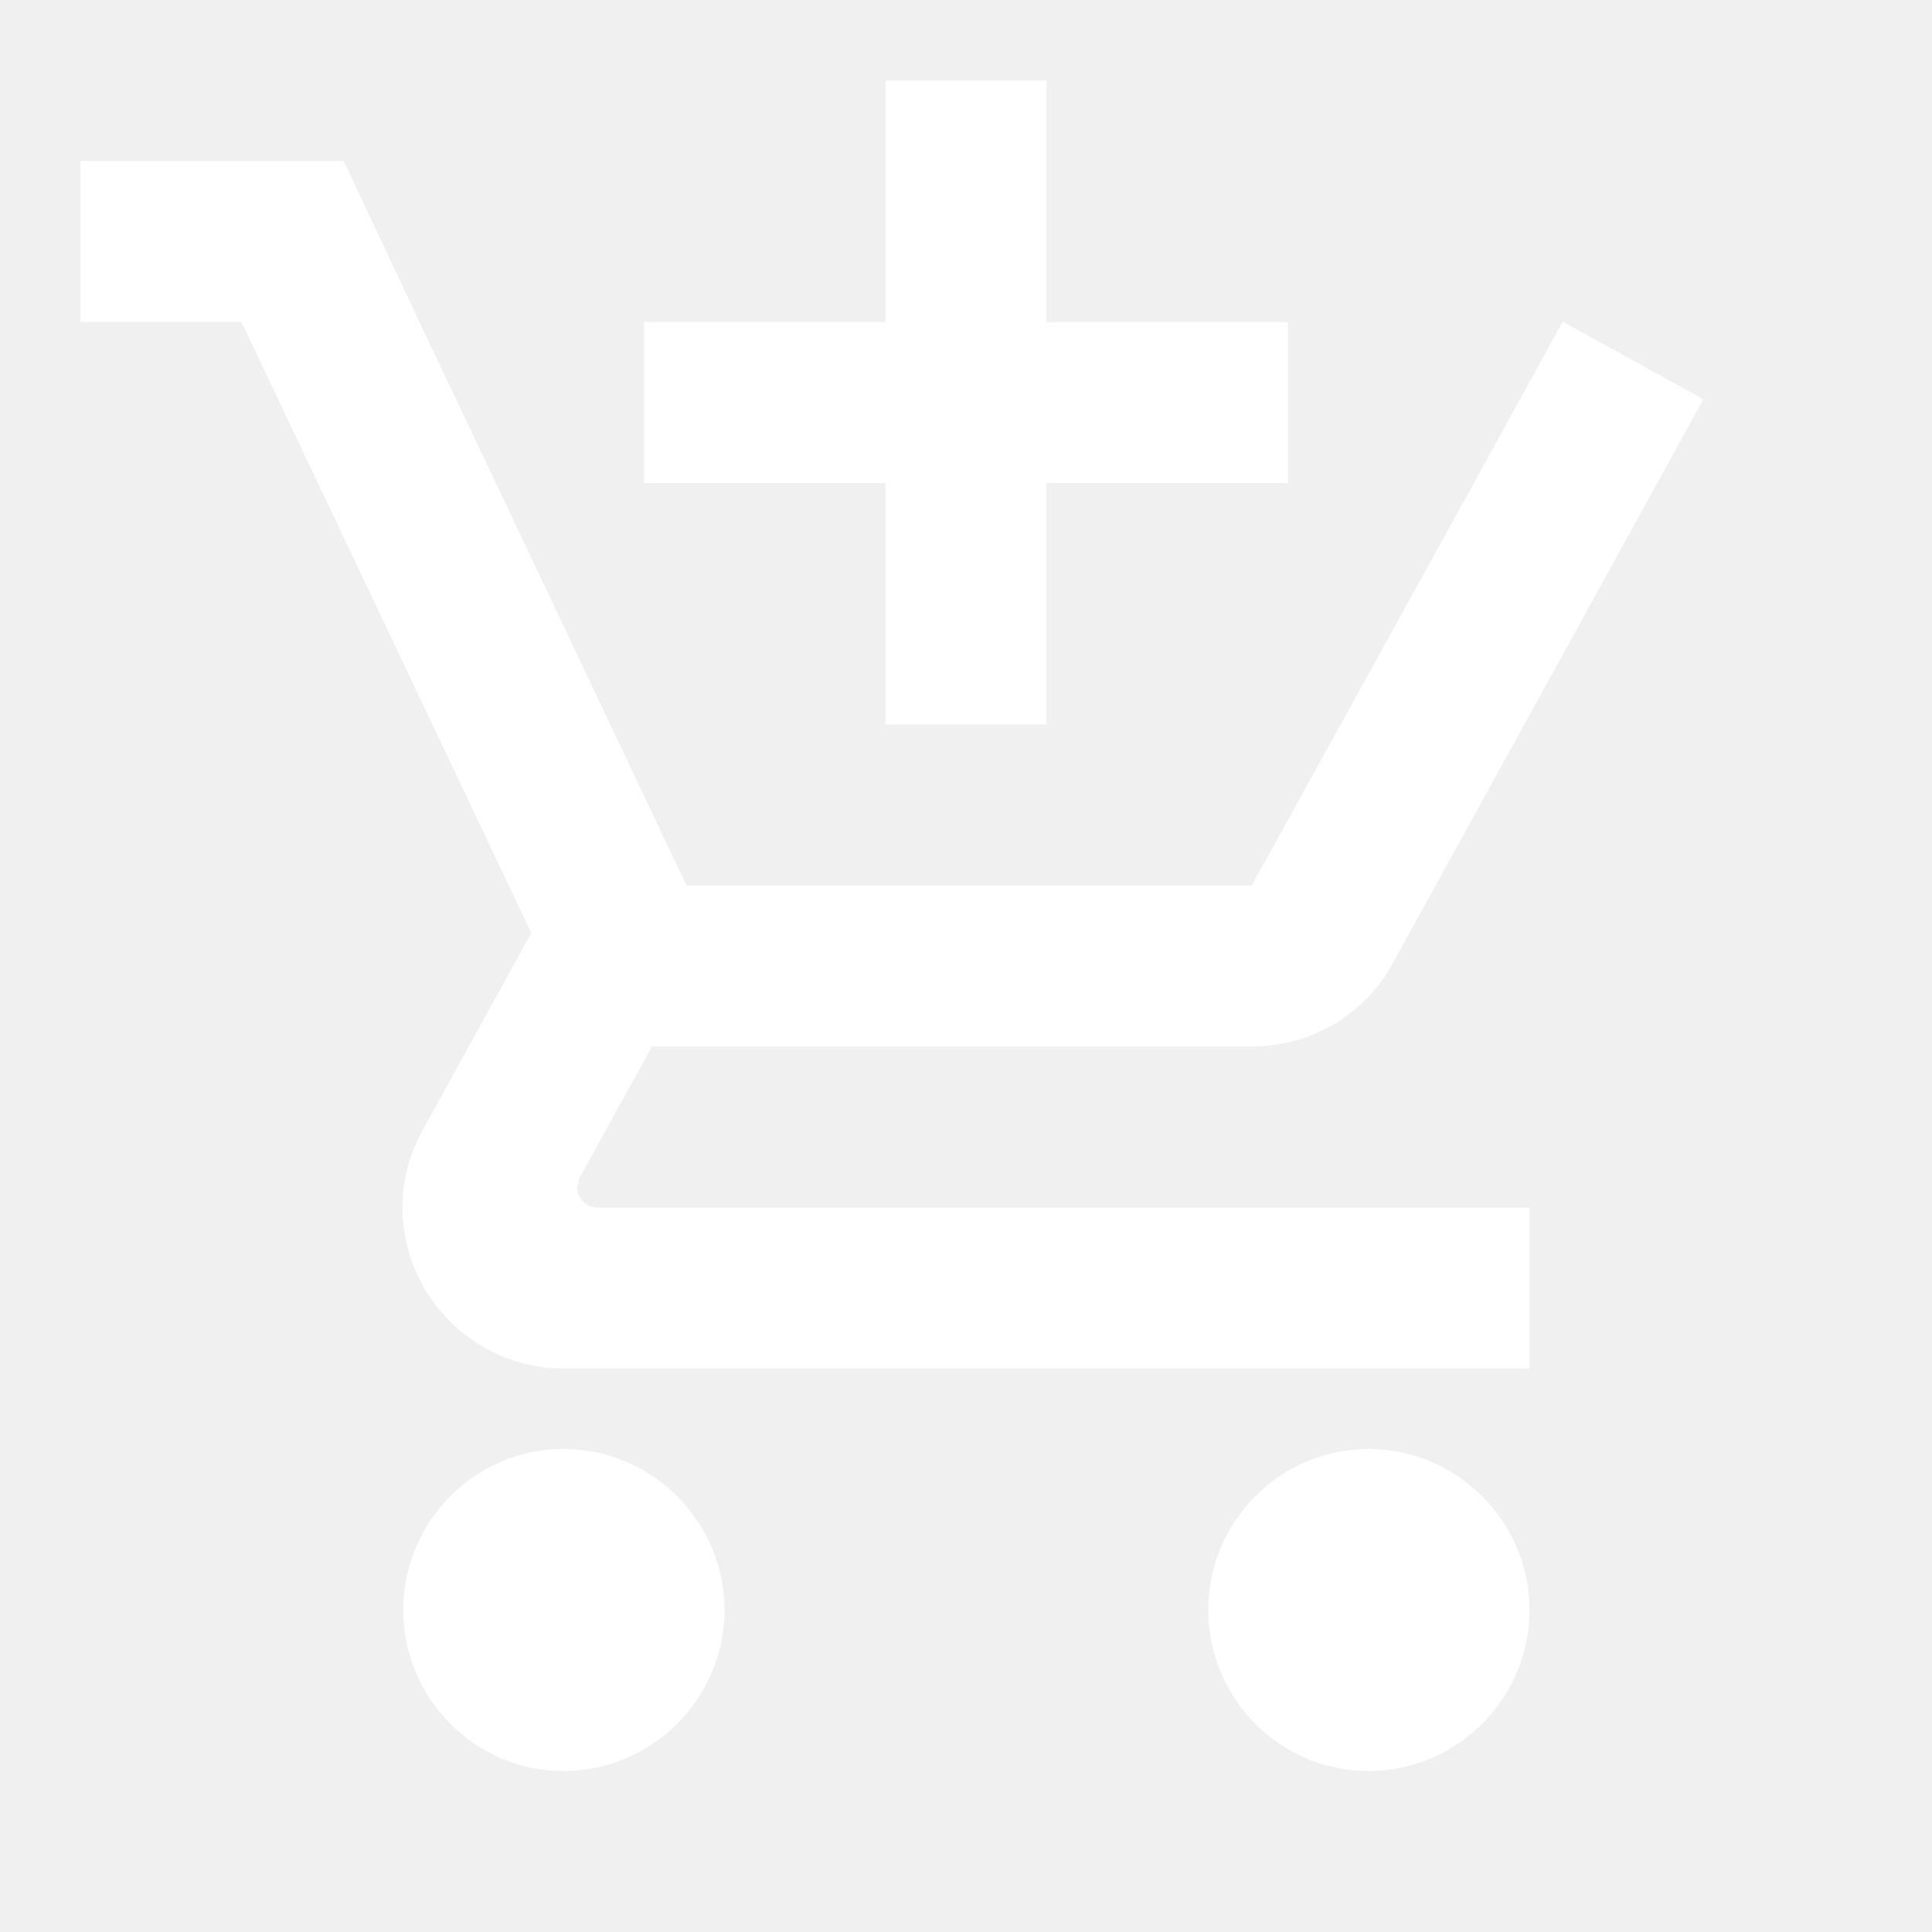
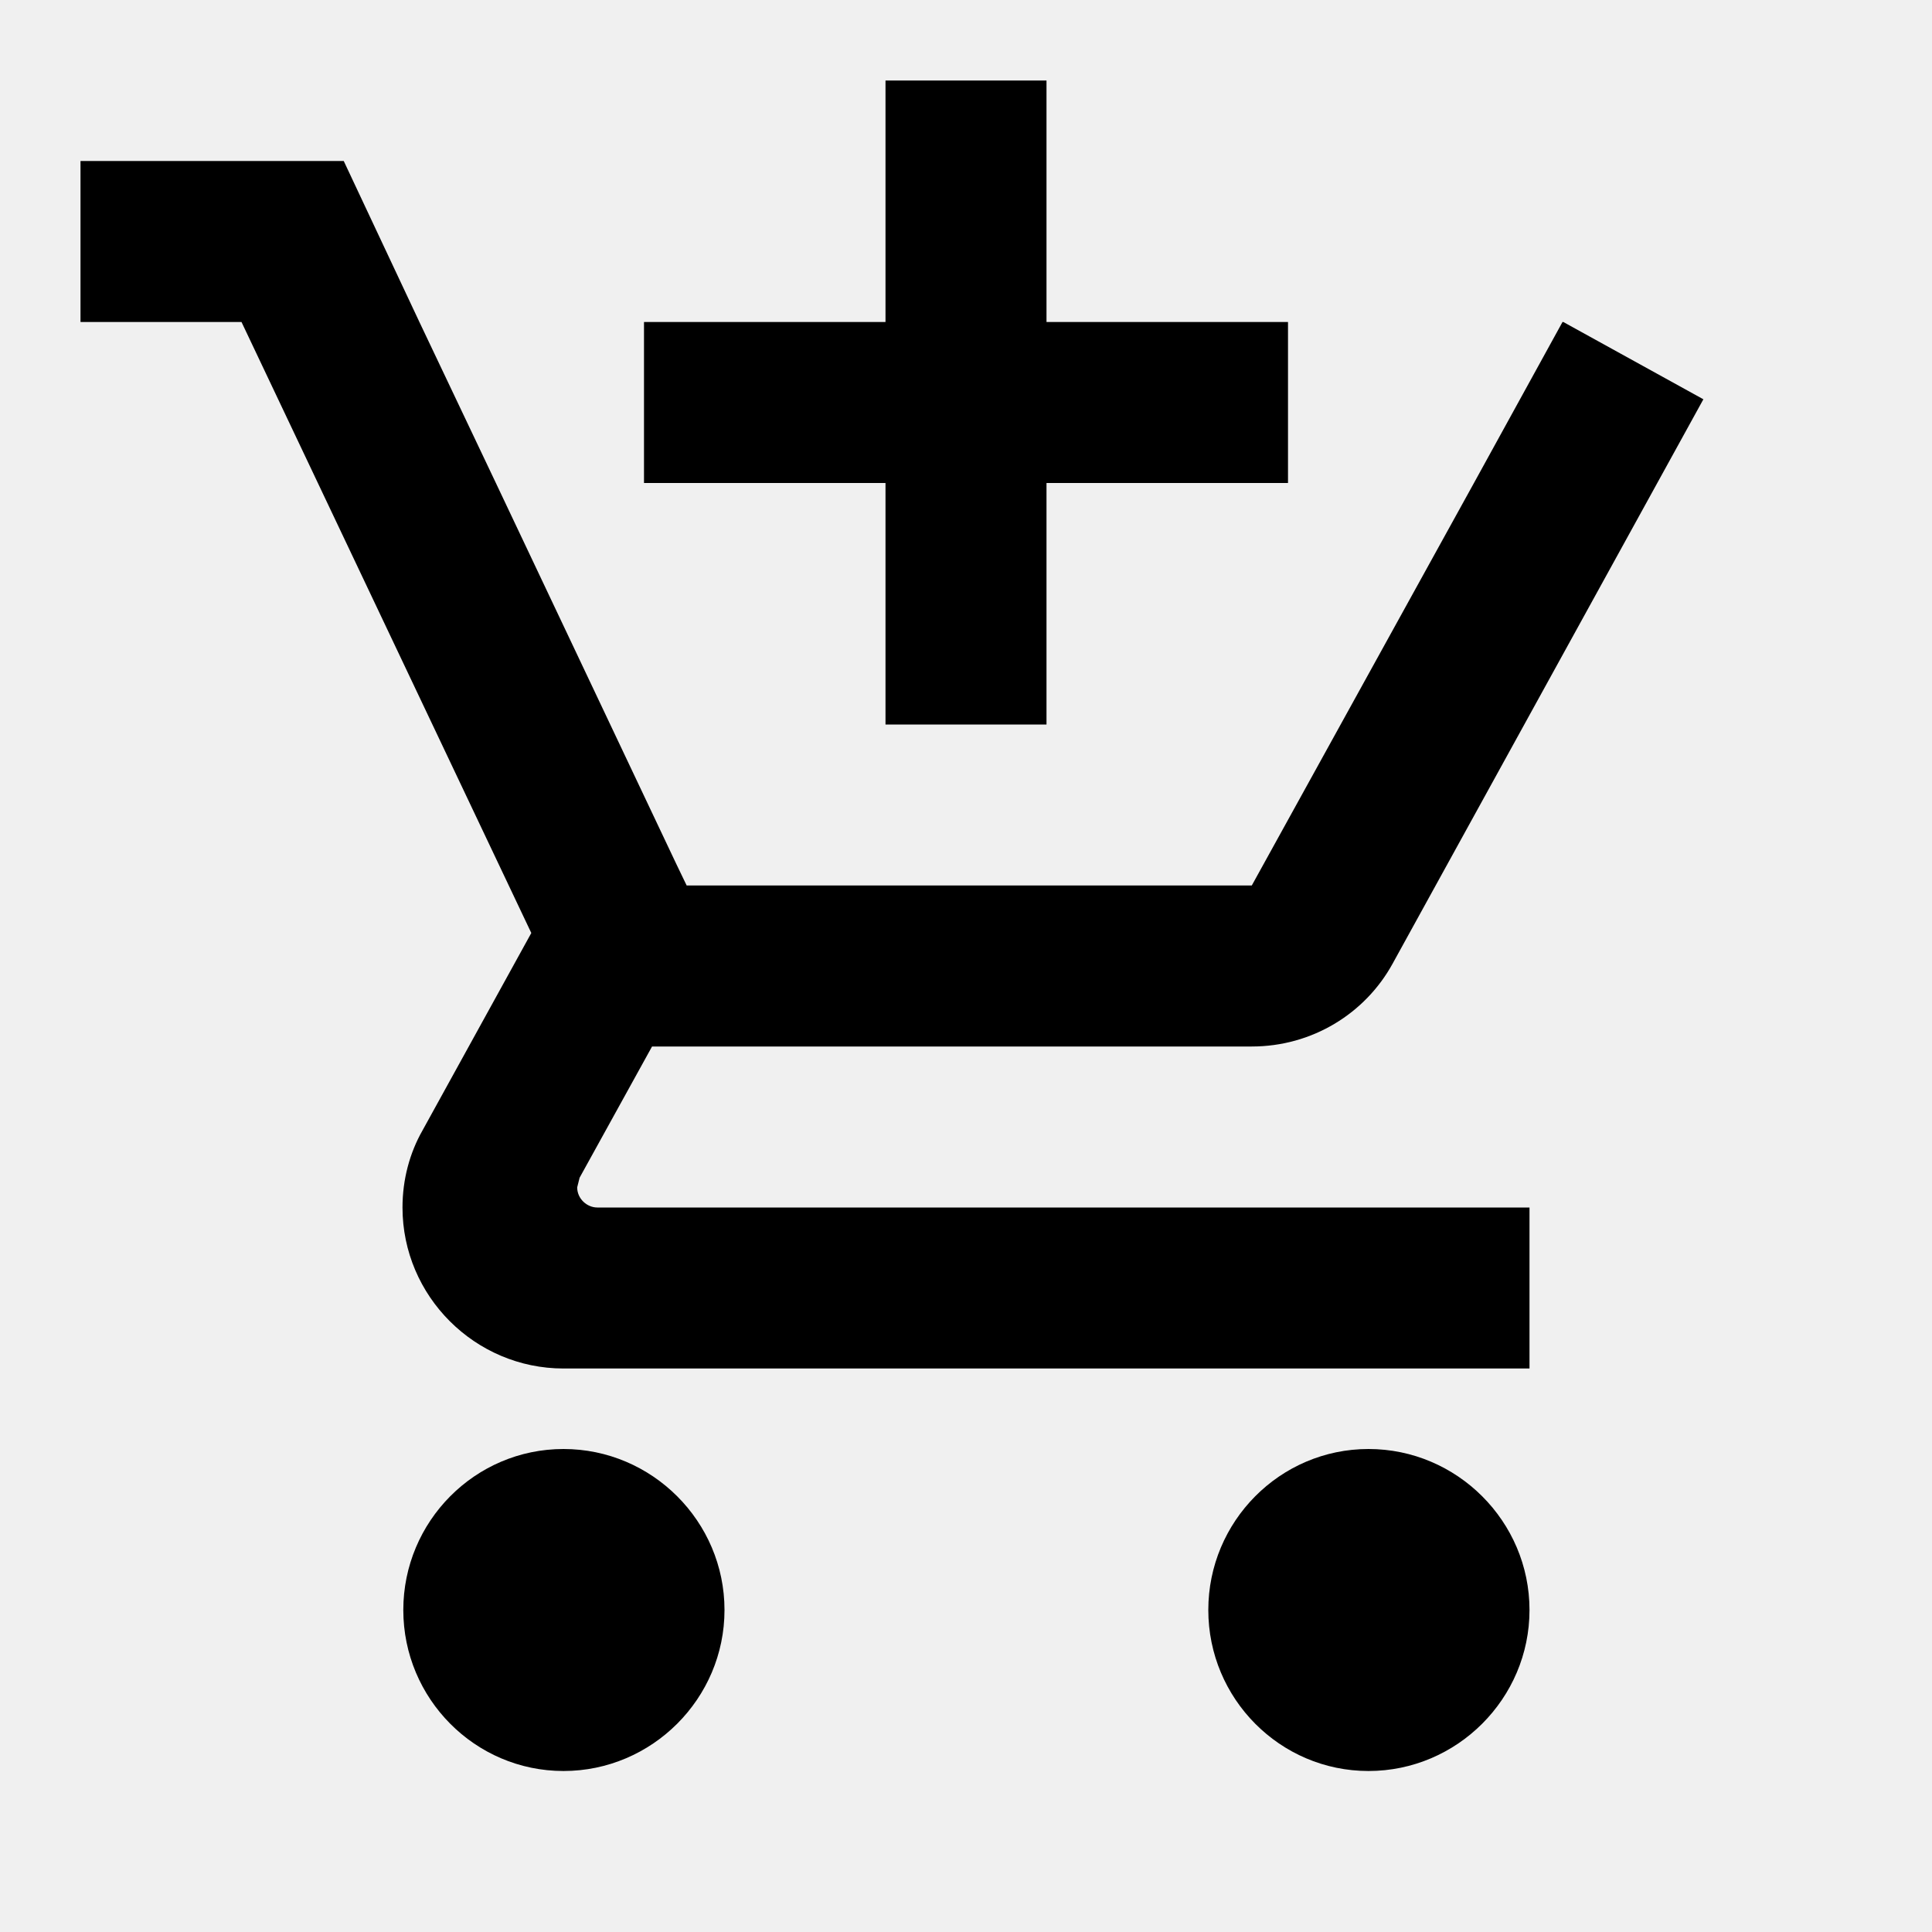
- <svg xmlns="http://www.w3.org/2000/svg" height="24px" viewBox="0 0 24 24" width="24px" fill="#FFFFFF">
+ <svg xmlns="http://www.w3.org/2000/svg" height="24px" viewBox="0 0 24 24" width="24px" fill="#000000">
  <path d="M0 0h24v24H0zm18.31 6l-2.76 5z" fill="none" />
  <path d="M11 9h2V6h3V4h-3V1h-2v3H8v2h3v3zm-4 9c-1.1 0-1.99.9-1.99 2S5.9 22 7 22s2-.9 2-2-.9-2-2-2zm10 0c-1.1 0-1.99.9-1.99 2s.89 2 1.99 2 2-.9 2-2-.9-2-2-2zm-9.83-3.25l.03-.12.9-1.63h7.45c.75 0 1.41-.41 1.75-1.03l3.86-7.01L19.42 4h-.01l-1.1 2-2.76 5H8.53l-.13-.27L6.16 6l-.95-2-.94-2H1v2h2l3.6 7.59-1.35 2.45c-.16.28-.25.61-.25.96 0 1.1.9 2 2 2h12v-2H7.42c-.13 0-.25-.11-.25-.25z" />
</svg>
